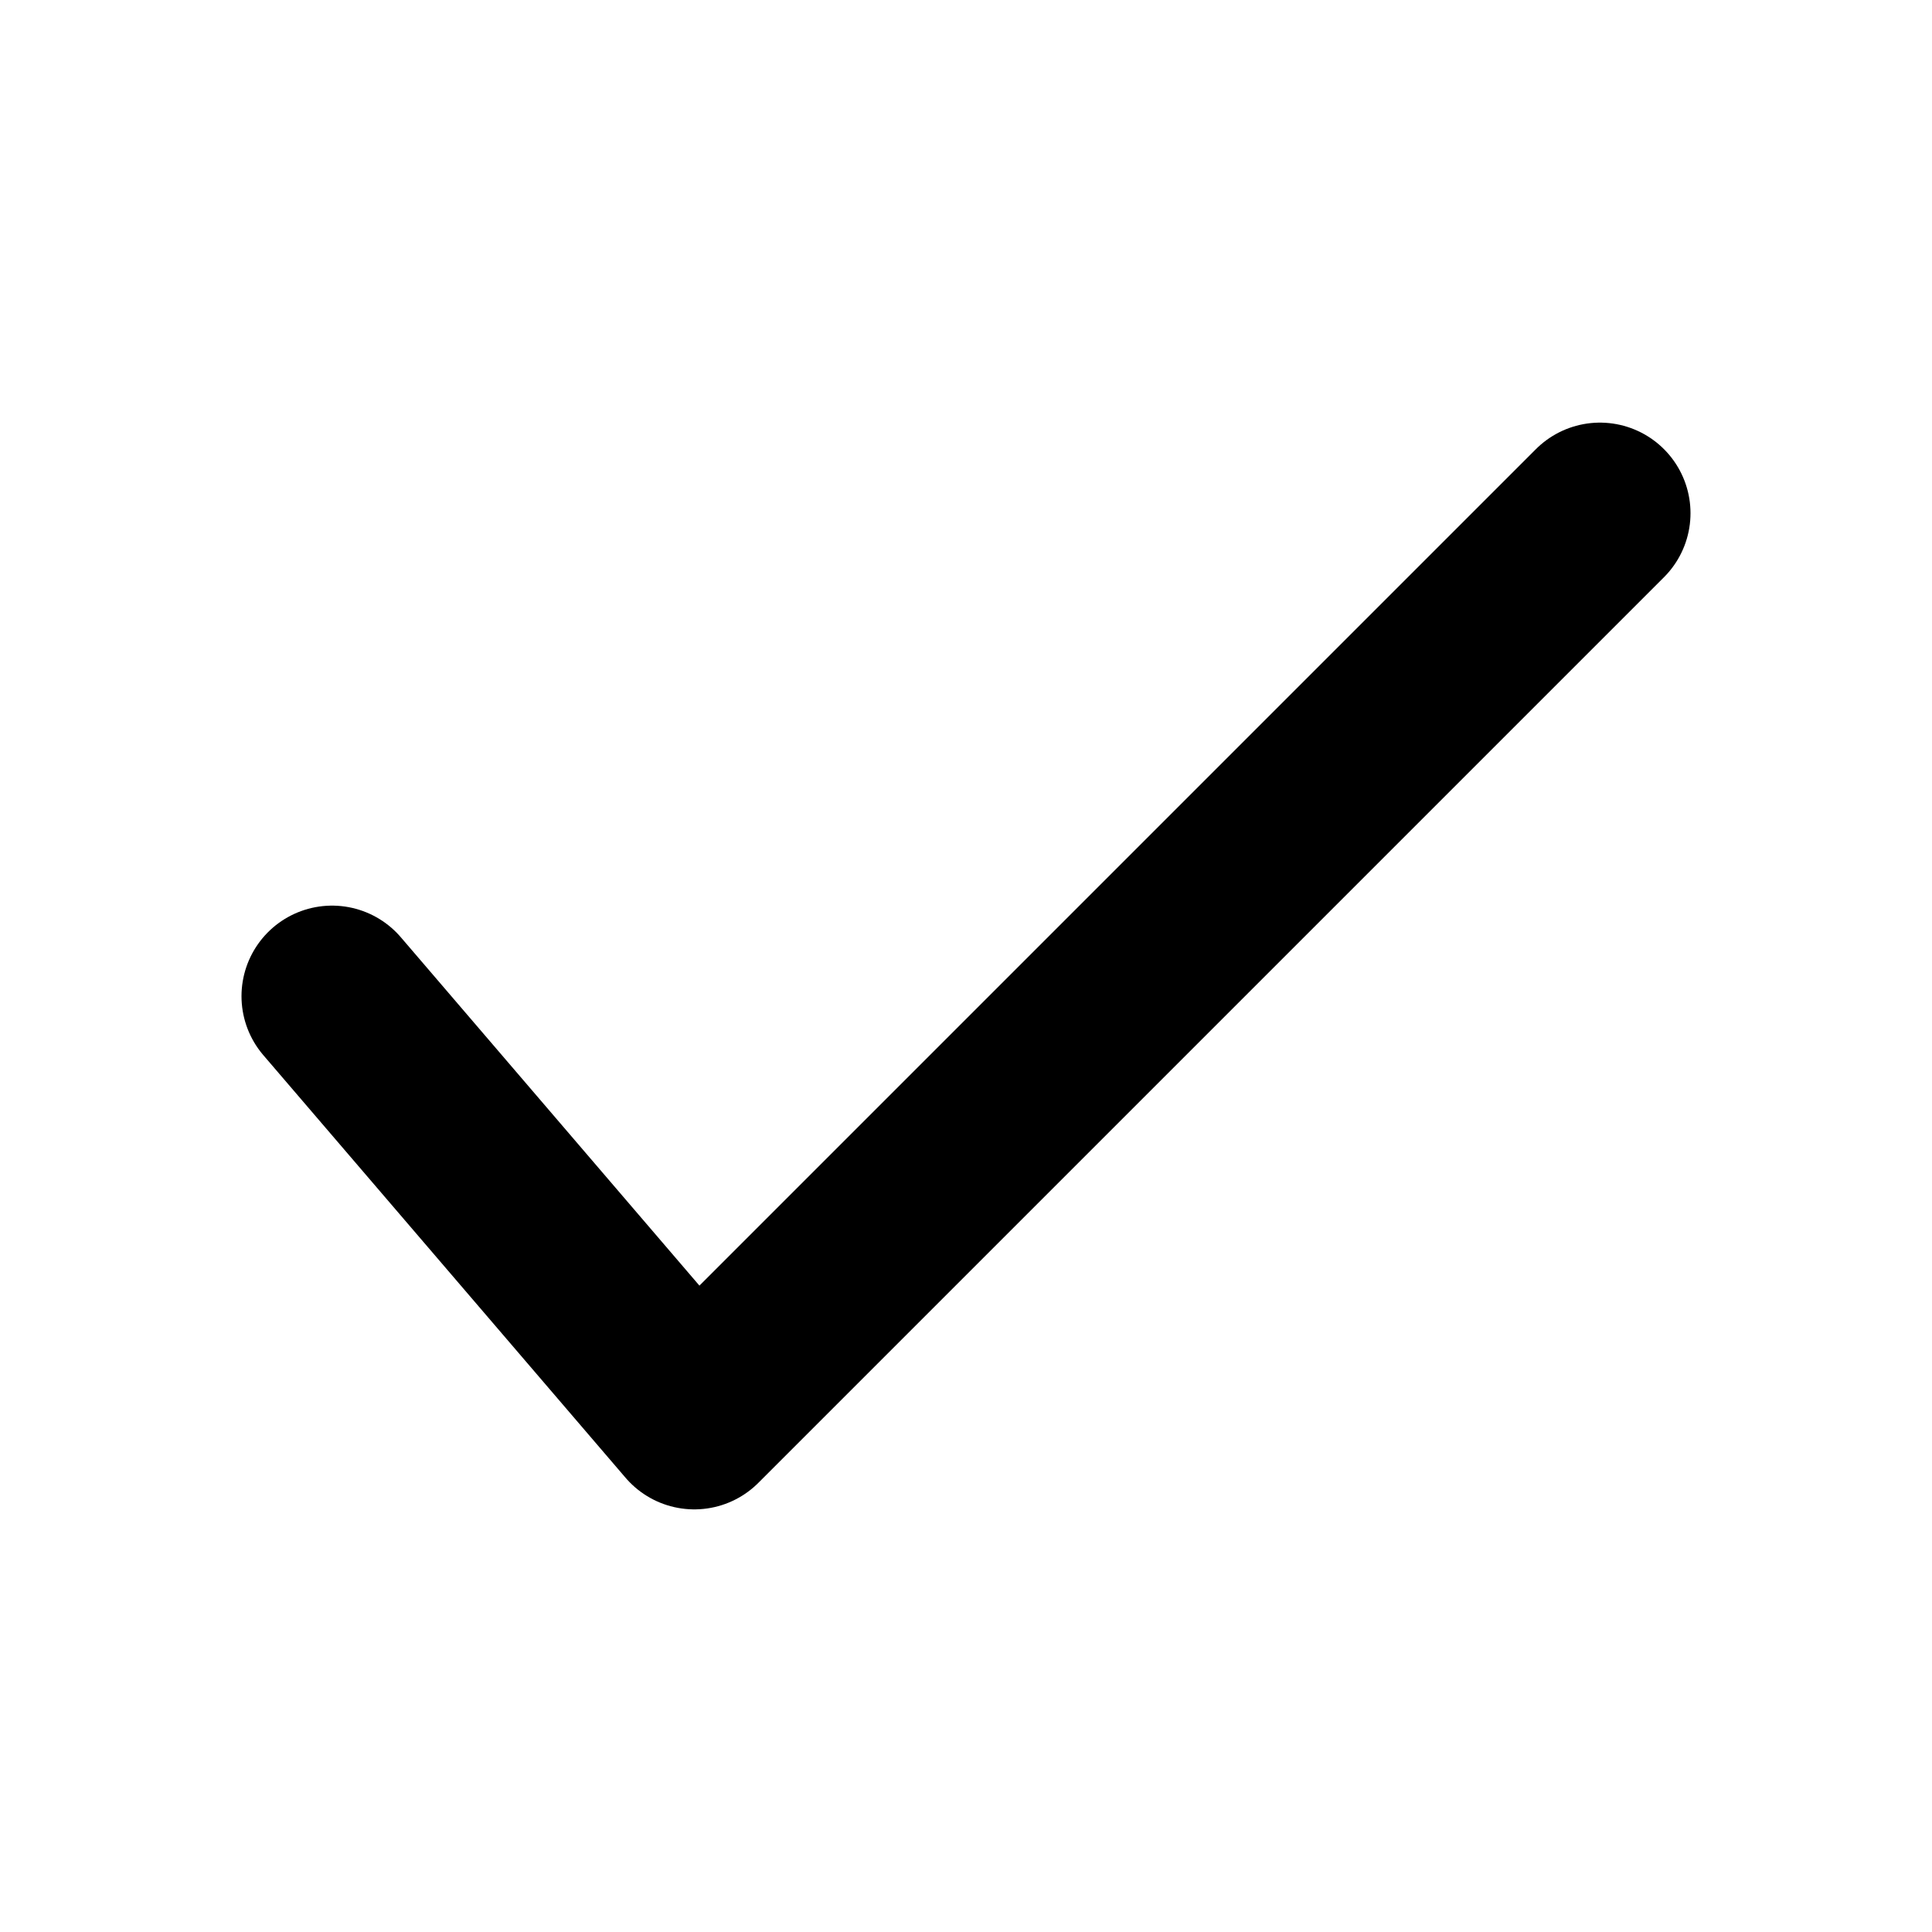
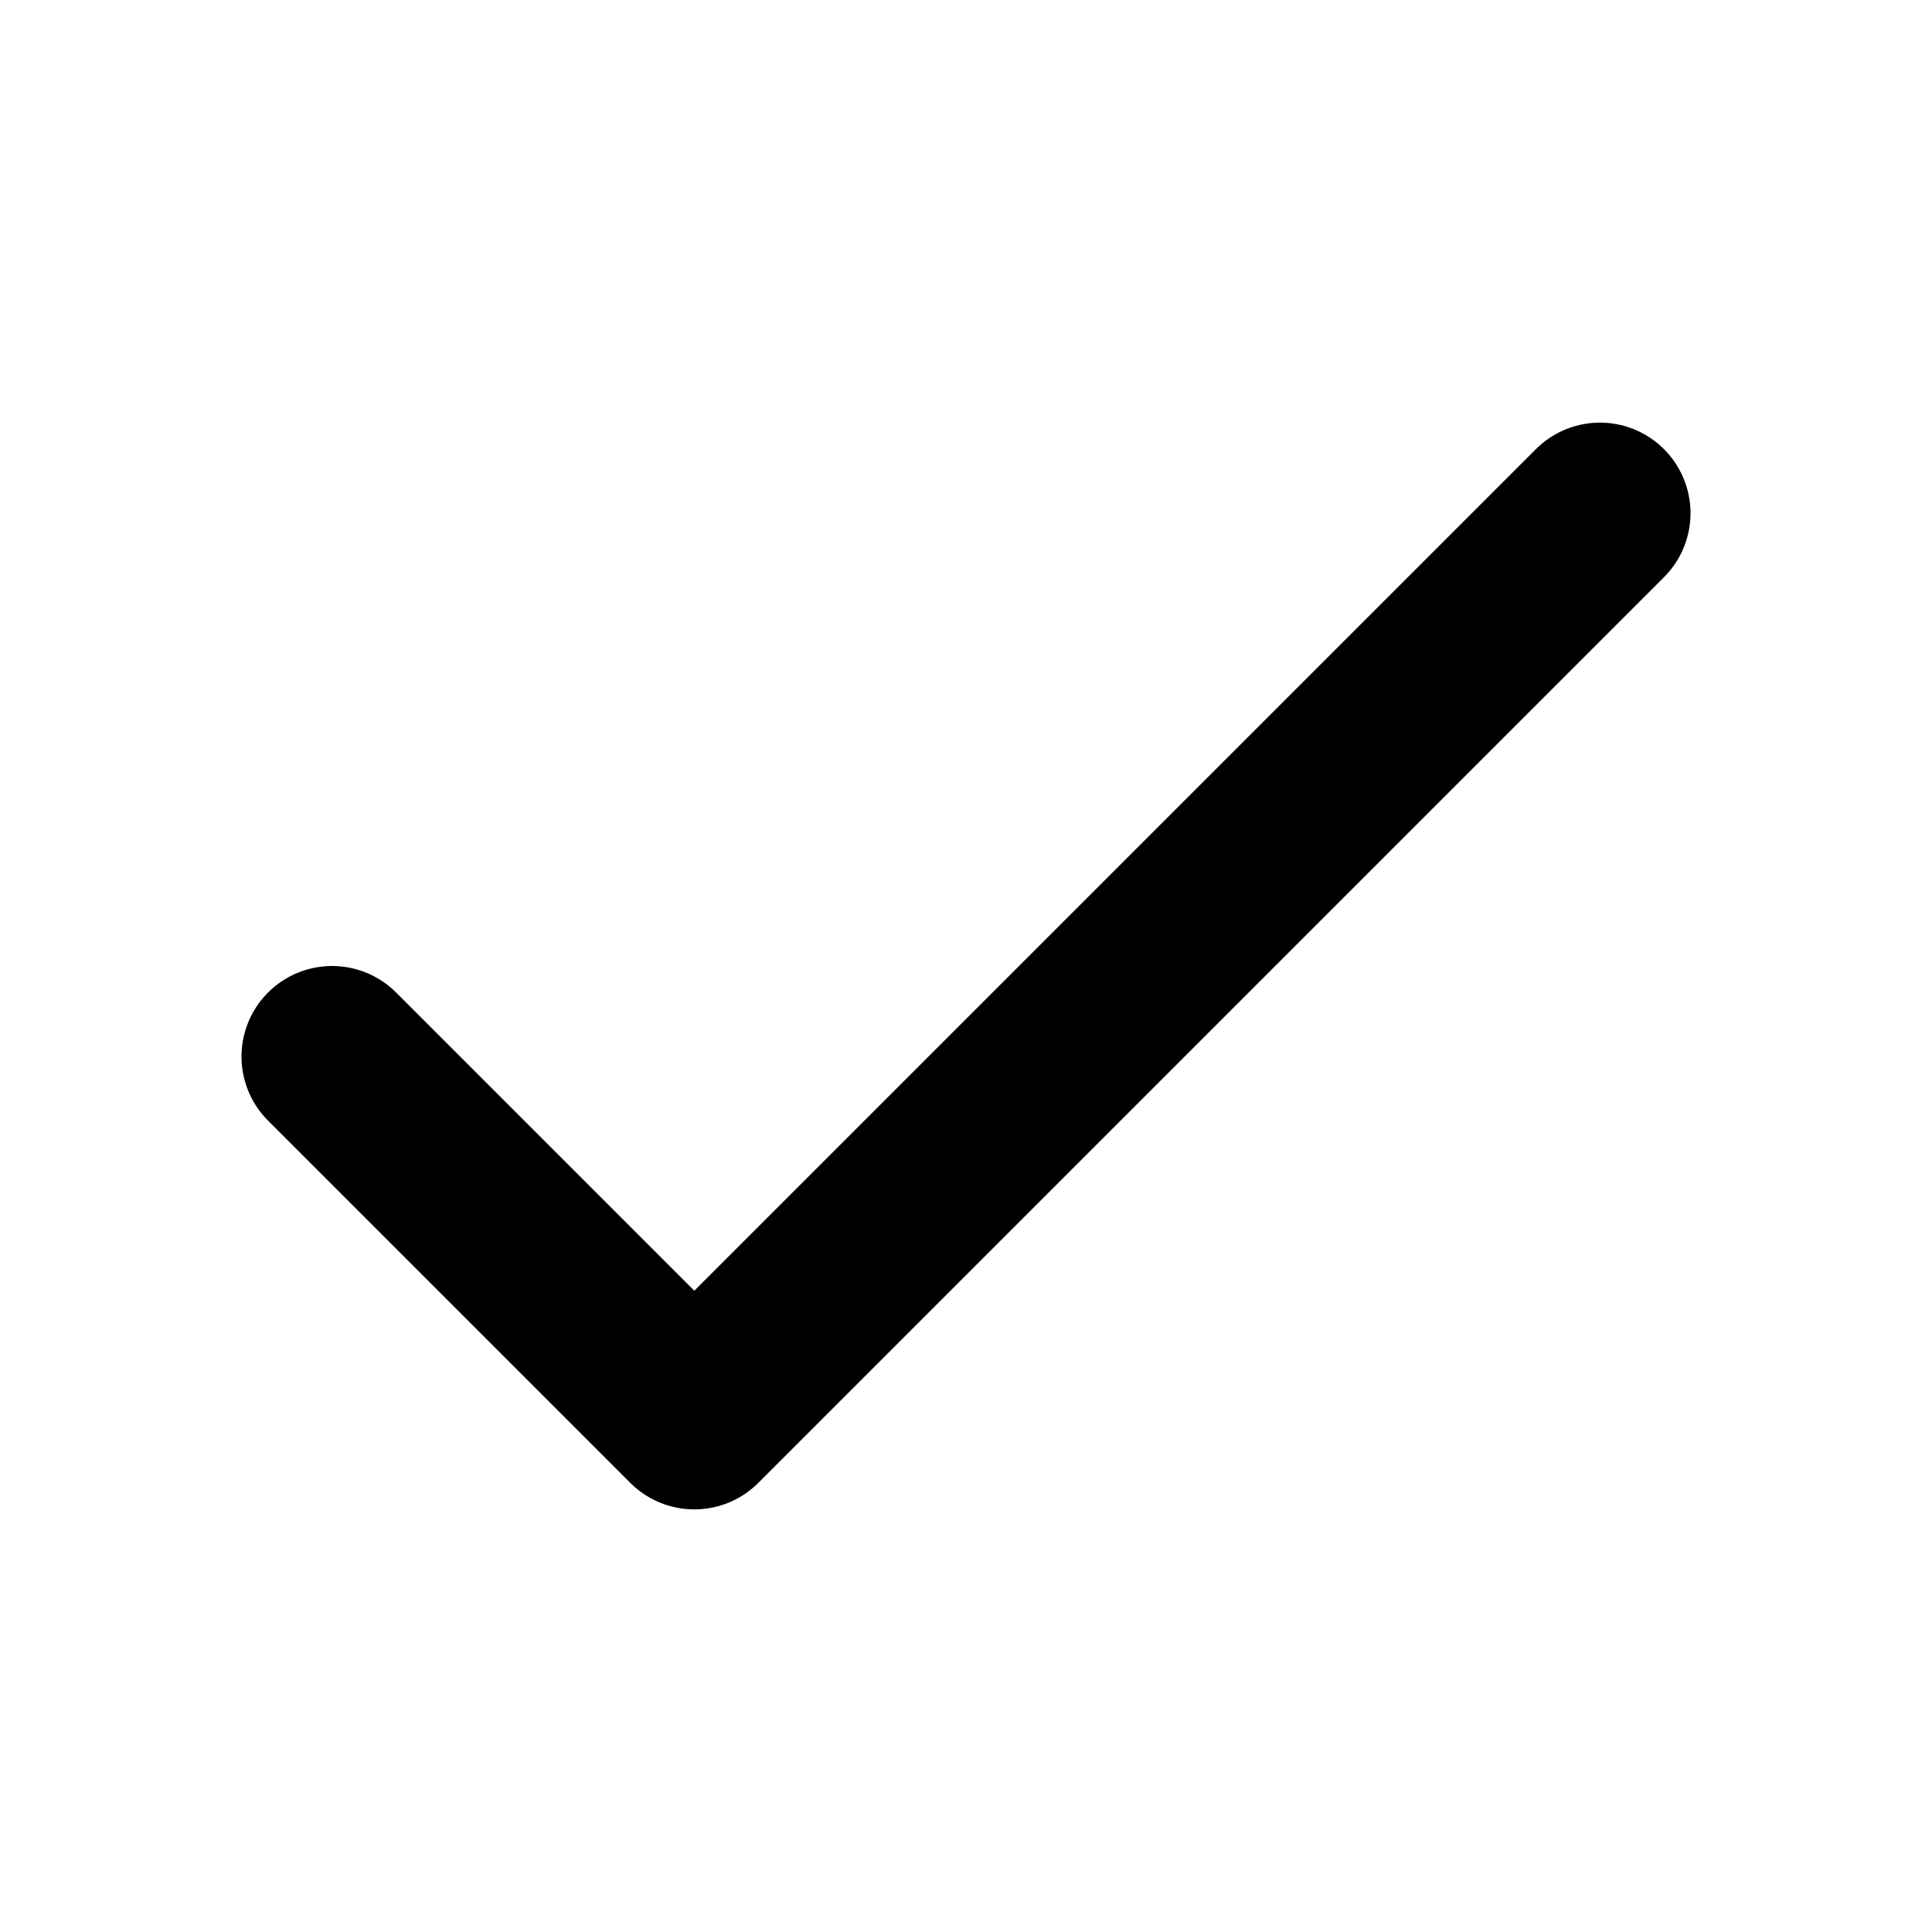
<svg xmlns="http://www.w3.org/2000/svg" width="16" height="16" viewBox="0 0 16 16" fill="none" stroke="currentColor" stroke-width="1.5" stroke-linecap="round" stroke-linejoin="round">
-   <path d="M13.25 4.25 5.75 11.75 2.75 8.25" />
+   <path d="M13.25 4.25 5.75 11.75 2.75 8.75" />
</svg>
